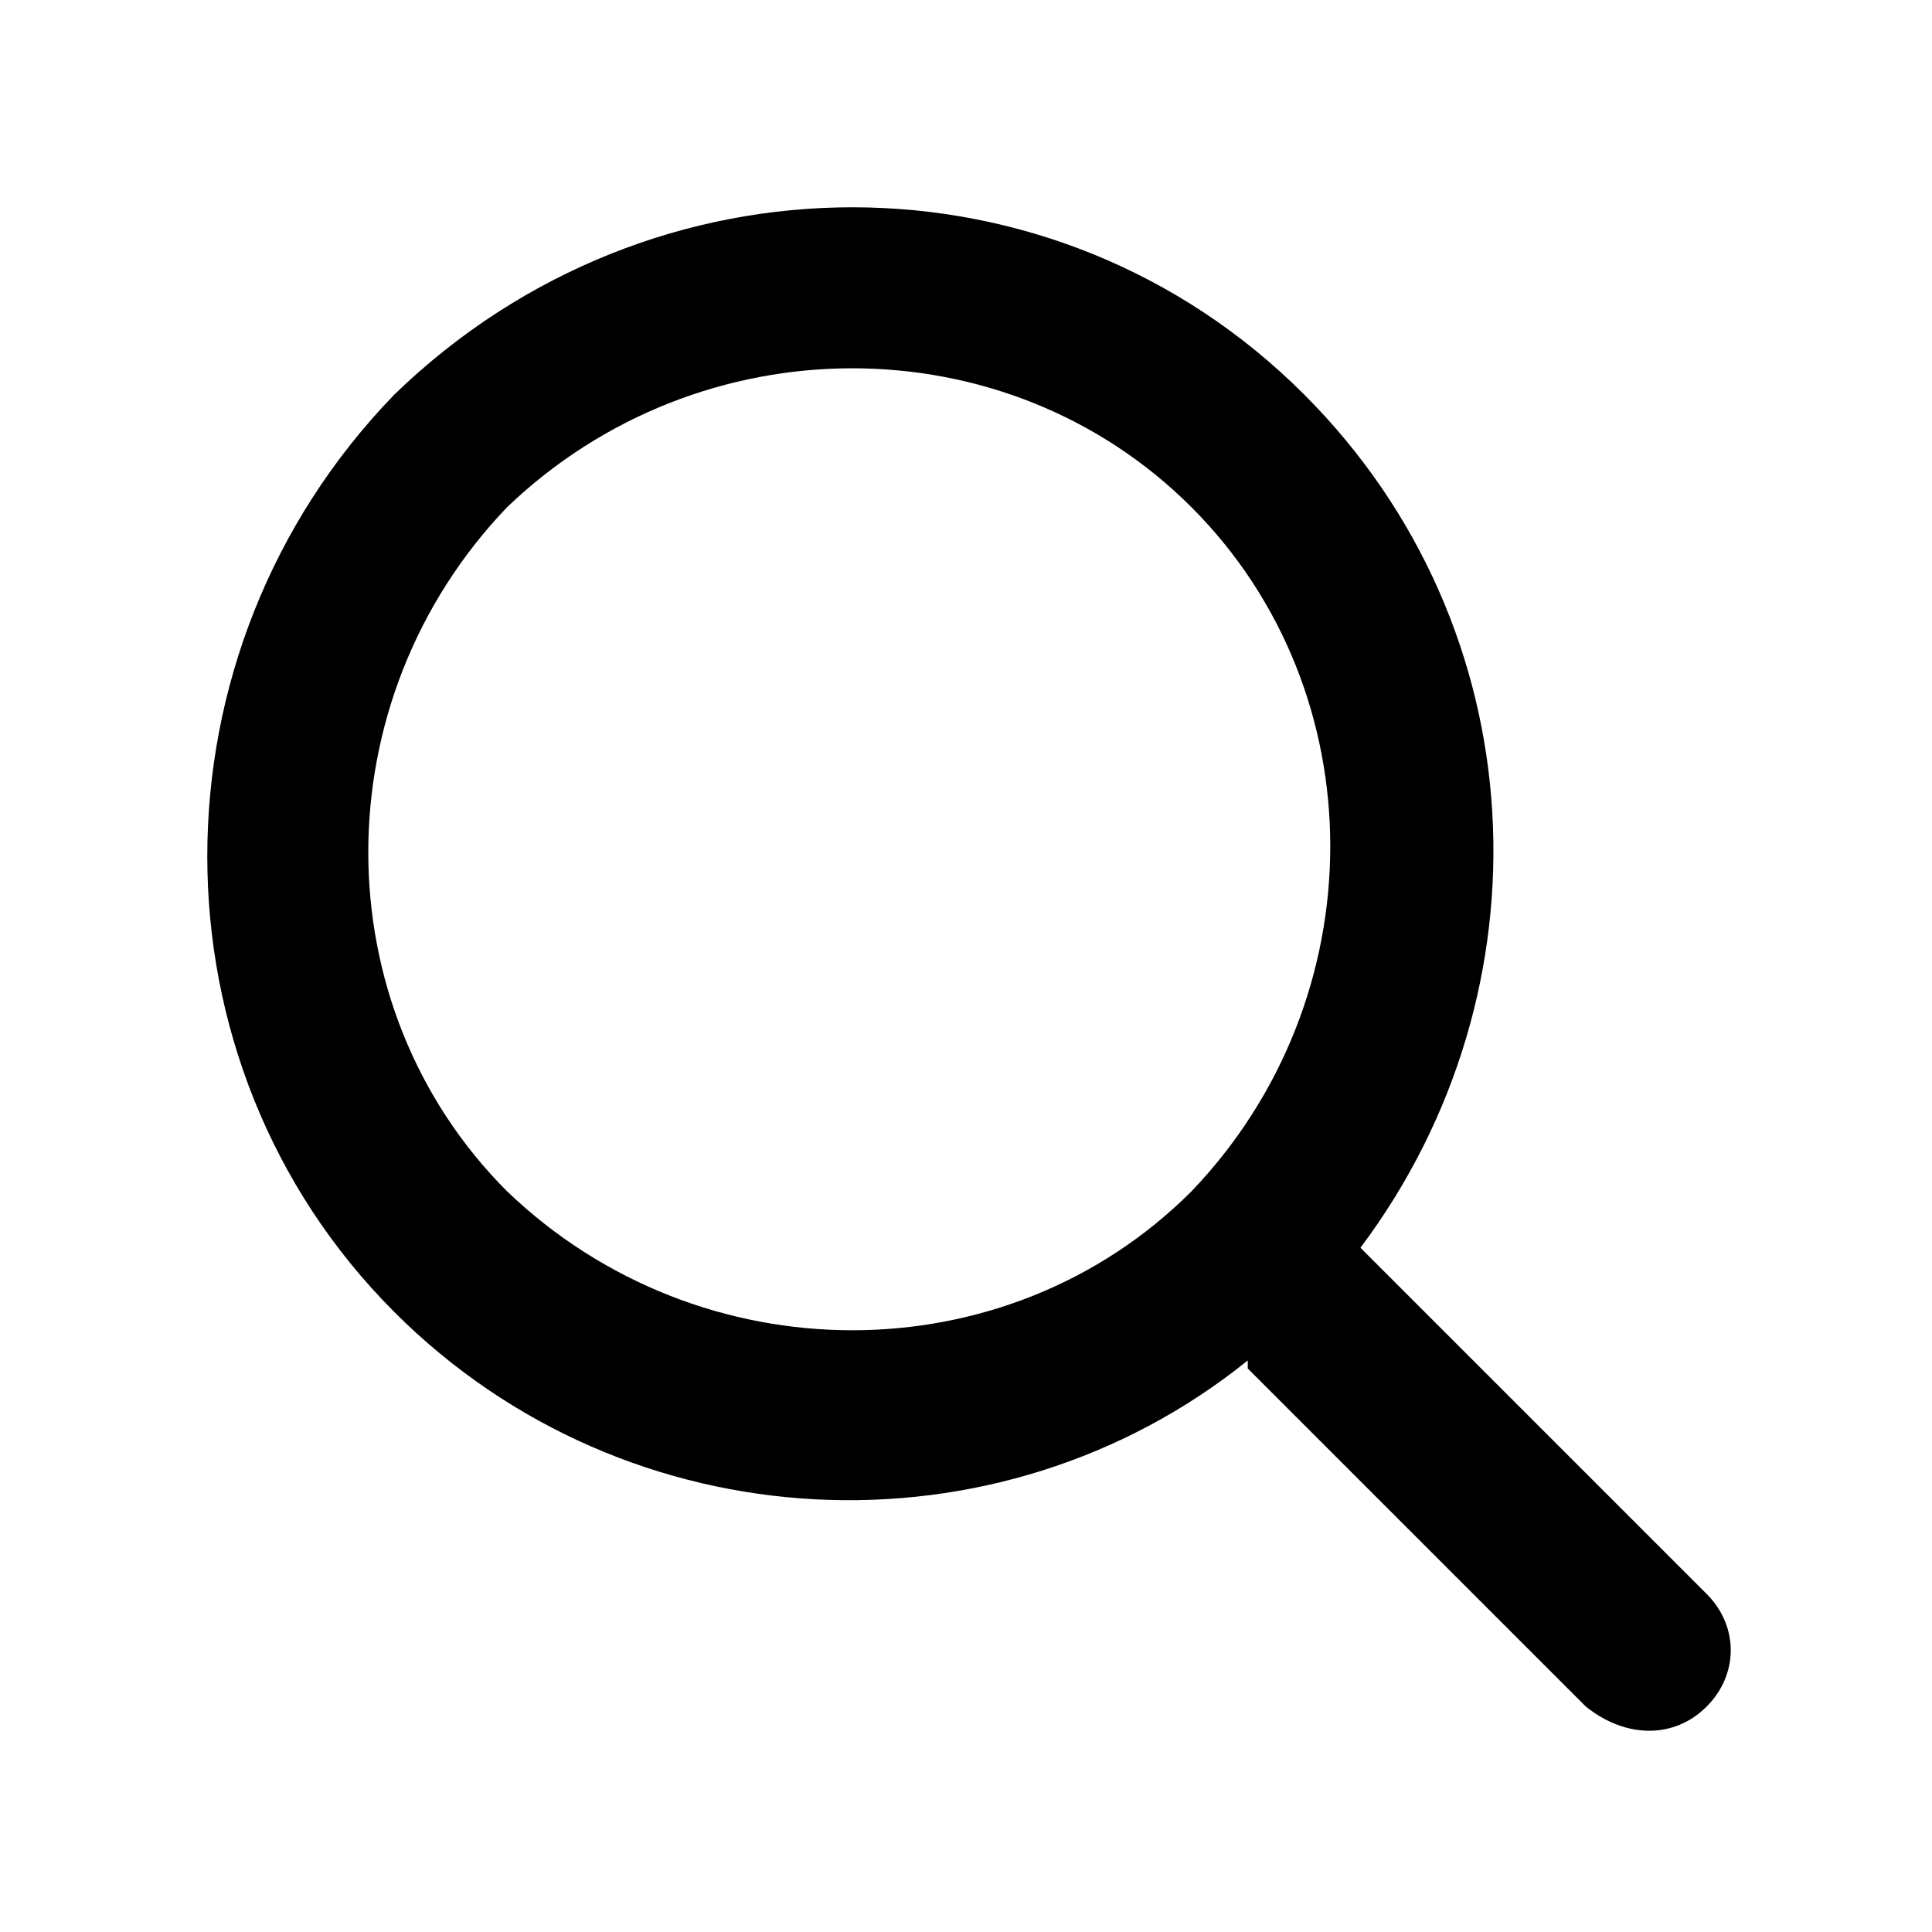
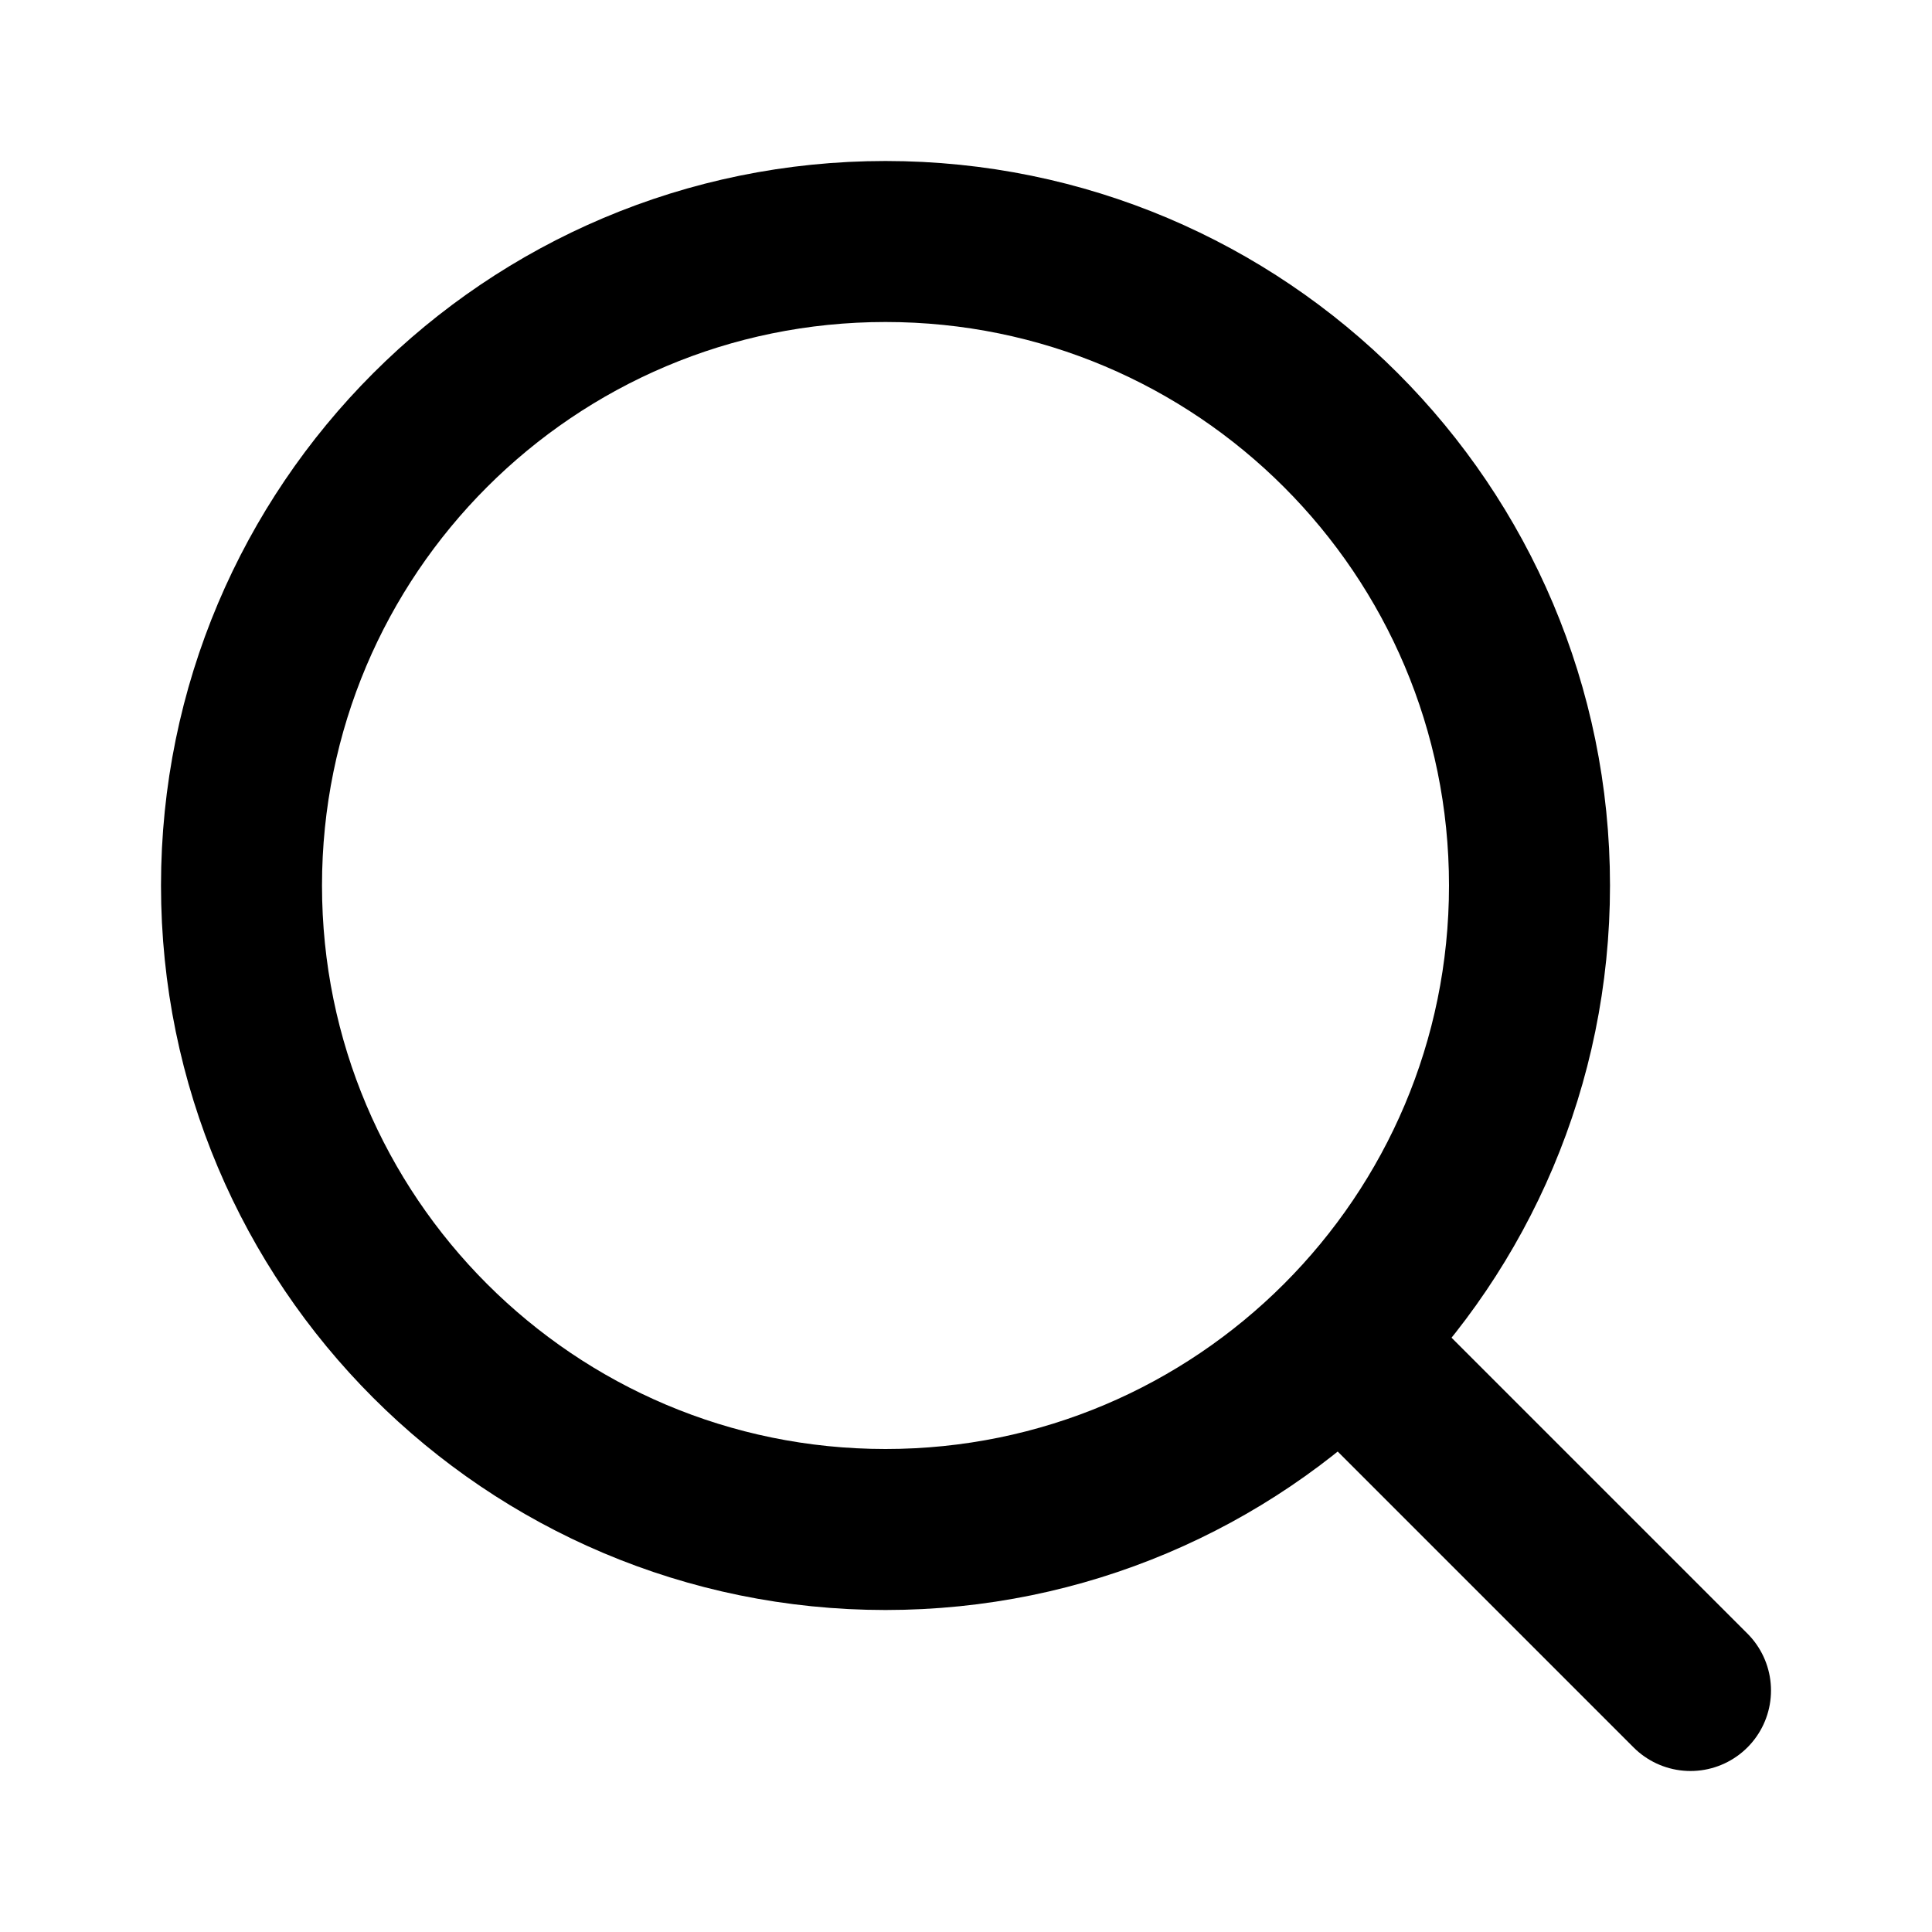
- <svg xmlns="http://www.w3.org/2000/svg" viewBox="0 0 24 24" width="24" height="24">
-   <path d="M16.9,15.5c2.4-3.2,2.2-7.7-0.7-10.6c-3.1-3.1-8.1-3.1-11.3,0c-3.1,3.2-3.1,8.3,0,11.4     c2.9,2.9,7.5,3.1,10.6,0.6c0,0.1,0,0.1,0,0.1l4.2,4.2c0.5,0.4,1.1,0.4,1.5,0c0.4-0.4,0.4-1,0-1.4L16.9,15.5     C16.9,15.5,16.9,15.5,16.9,15.5L16.9,15.5z M14.8,6.3c2.3,2.3,2.3,6.1,0,8.5c-2.3,2.3-6.1,2.3-8.5,0C4,12.5,4,8.7,6.3,6.3     C8.7,4,12.5,4,14.8,6.3z" />
+ <svg xmlns="http://www.w3.org/2000/svg" width="24" height="24" viewBox="0 0 24 24" fill="none" stroke="currentColor" stroke-width="2" stroke-linecap="round" stroke-linejoin="round" class="lucide lucide-search">
+   <circle cx="11" cy="11" r="8" />
+   <path d="m21 21-4.3-4.3" />
</svg>
